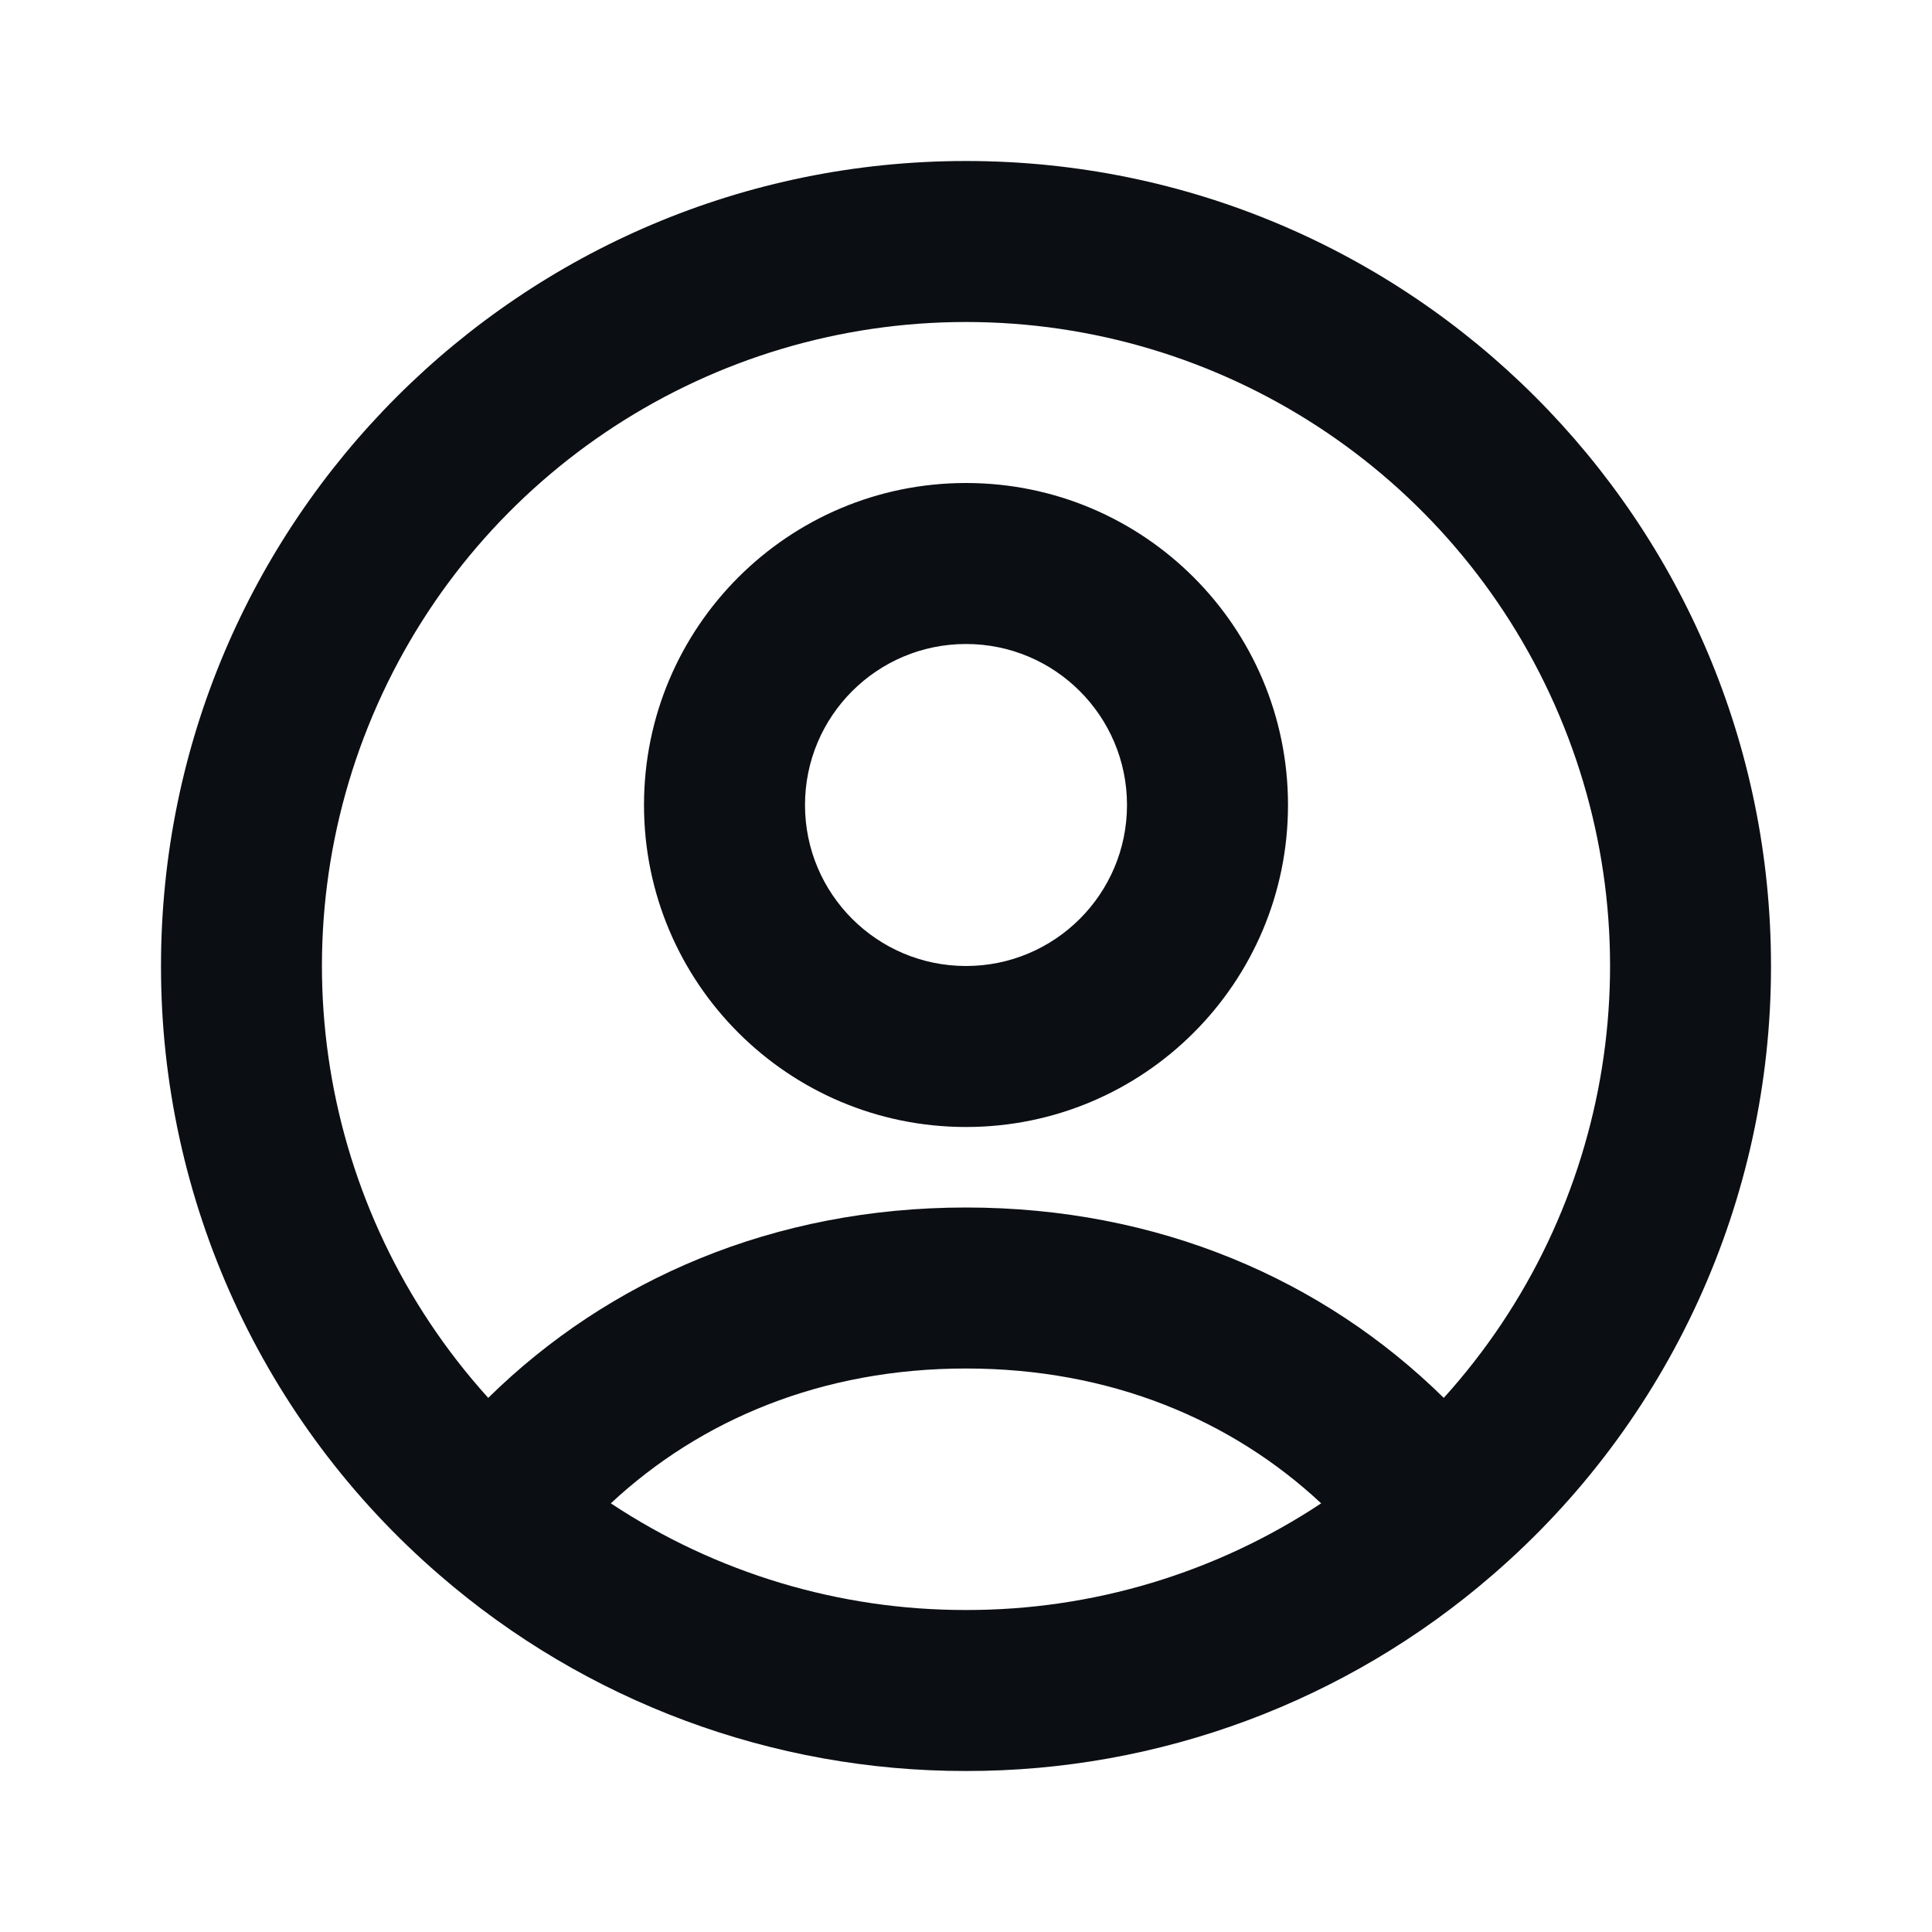
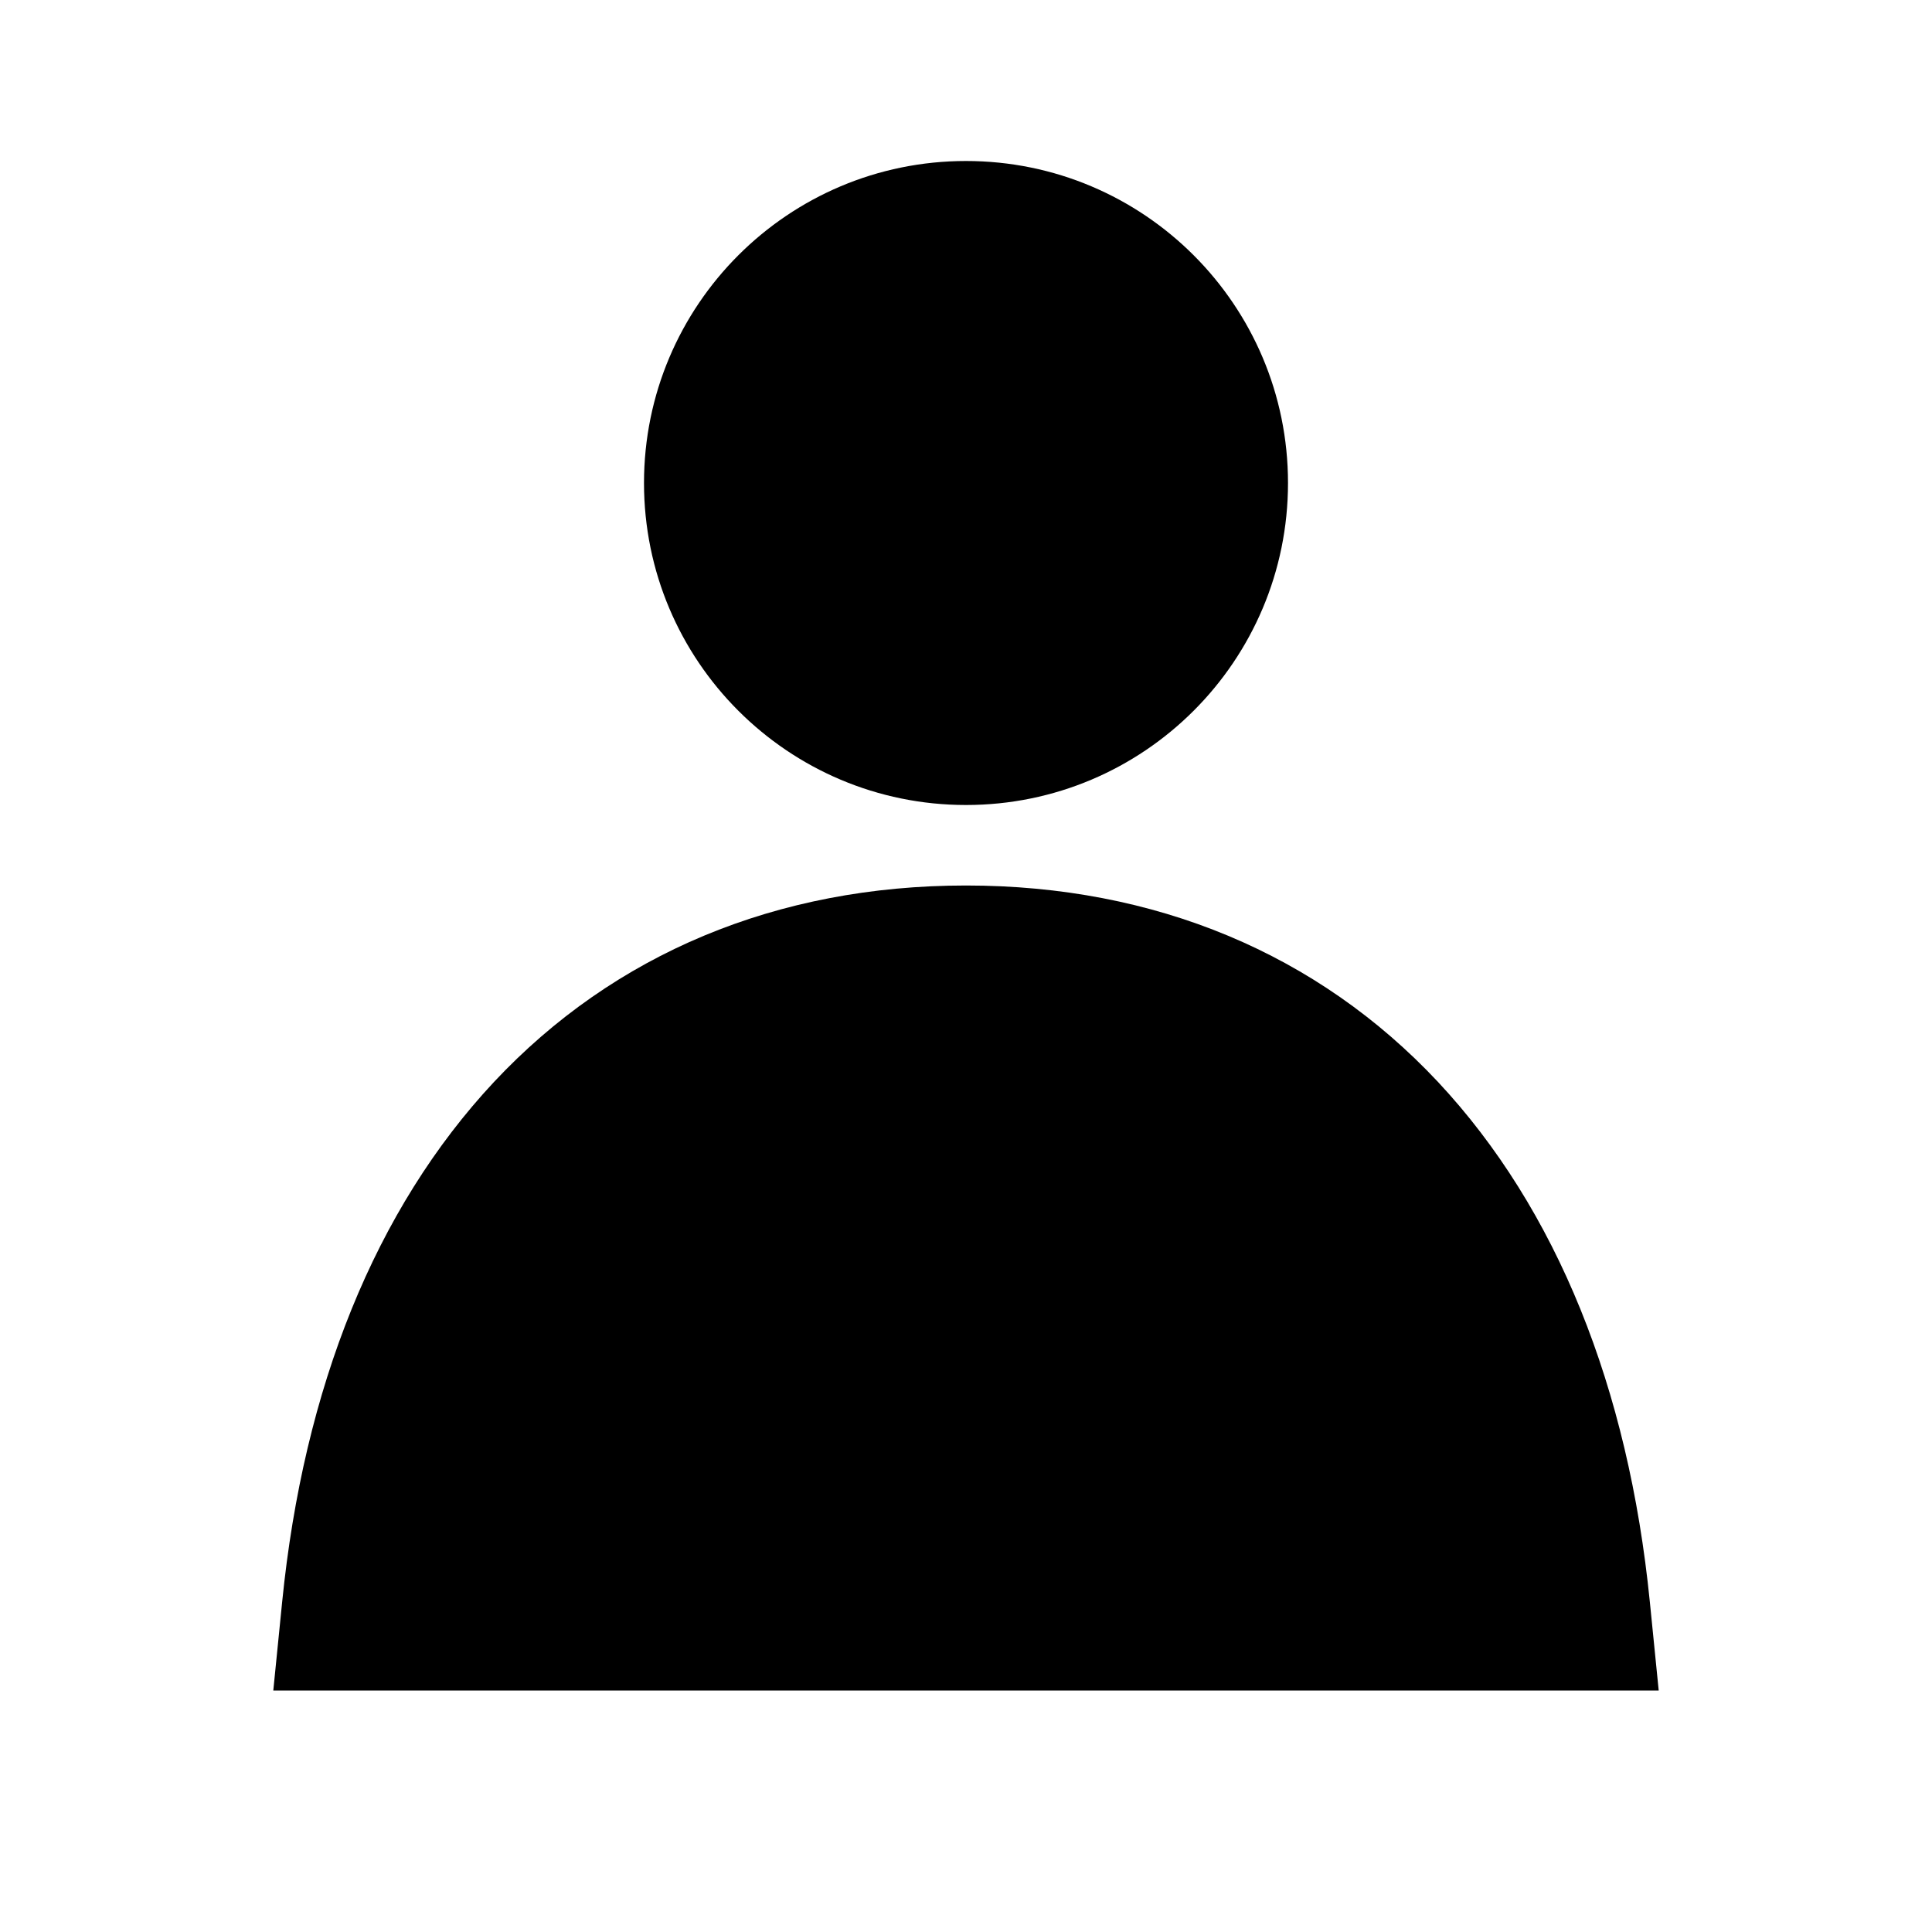
- <svg fill="none" width="28" viewBox="0 0 24 24" height="28" aria-hidden="true" style="color: rgb(11, 15, 20);">
-   <path fill="hsl(211, 28%, 6%)" fill-rule="evenodd" clip-rule="evenodd" d="M12 4a8 8 0 0 0-5.935 13.365C7.56 15.895 9.612 15 12 15c2.388 0 4.44.894 5.935 2.365A8 8 0 0 0 12 4Zm4.412 14.675C15.298 17.636 13.792 17 12 17c-1.791 0-3.298.636-4.412 1.675A7.96 7.96 0 0 0 12 20a7.96 7.96 0 0 0 4.412-1.325ZM2 12C2 6.477 6.477 2 12 2s10 4.477 10 10a9.98 9.98 0 0 1-3.462 7.567A9.965 9.965 0 0 1 12 22a9.965 9.965 0 0 1-6.538-2.433A9.98 9.98 0 0 1 2 12Zm10-4a2 2 0 1 0 0 4 2 2 0 0 0 0-4Zm-4 2a4 4 0 1 1 8 0 4 4 0 0 1-8 0Z" />
+ <svg viewBox="0 0 24 24" aria-hidden="true" class="active">
+   <g>
+     <path d="M17.863 13.44c1.477 1.58 2.366 3.8 2.632 6.46l.11 1.1H3.395l.11-1.1c.266-2.66 1.155-4.88 2.632-6.46C7.627 11.85 9.648 11 12 11s4.373.85 5.863 2.44zM12 2C9.791 2 8 3.79 8 6s1.791 4 4 4 4-1.79 4-4-1.791-4-4-4z" />
+   </g>
</svg>
